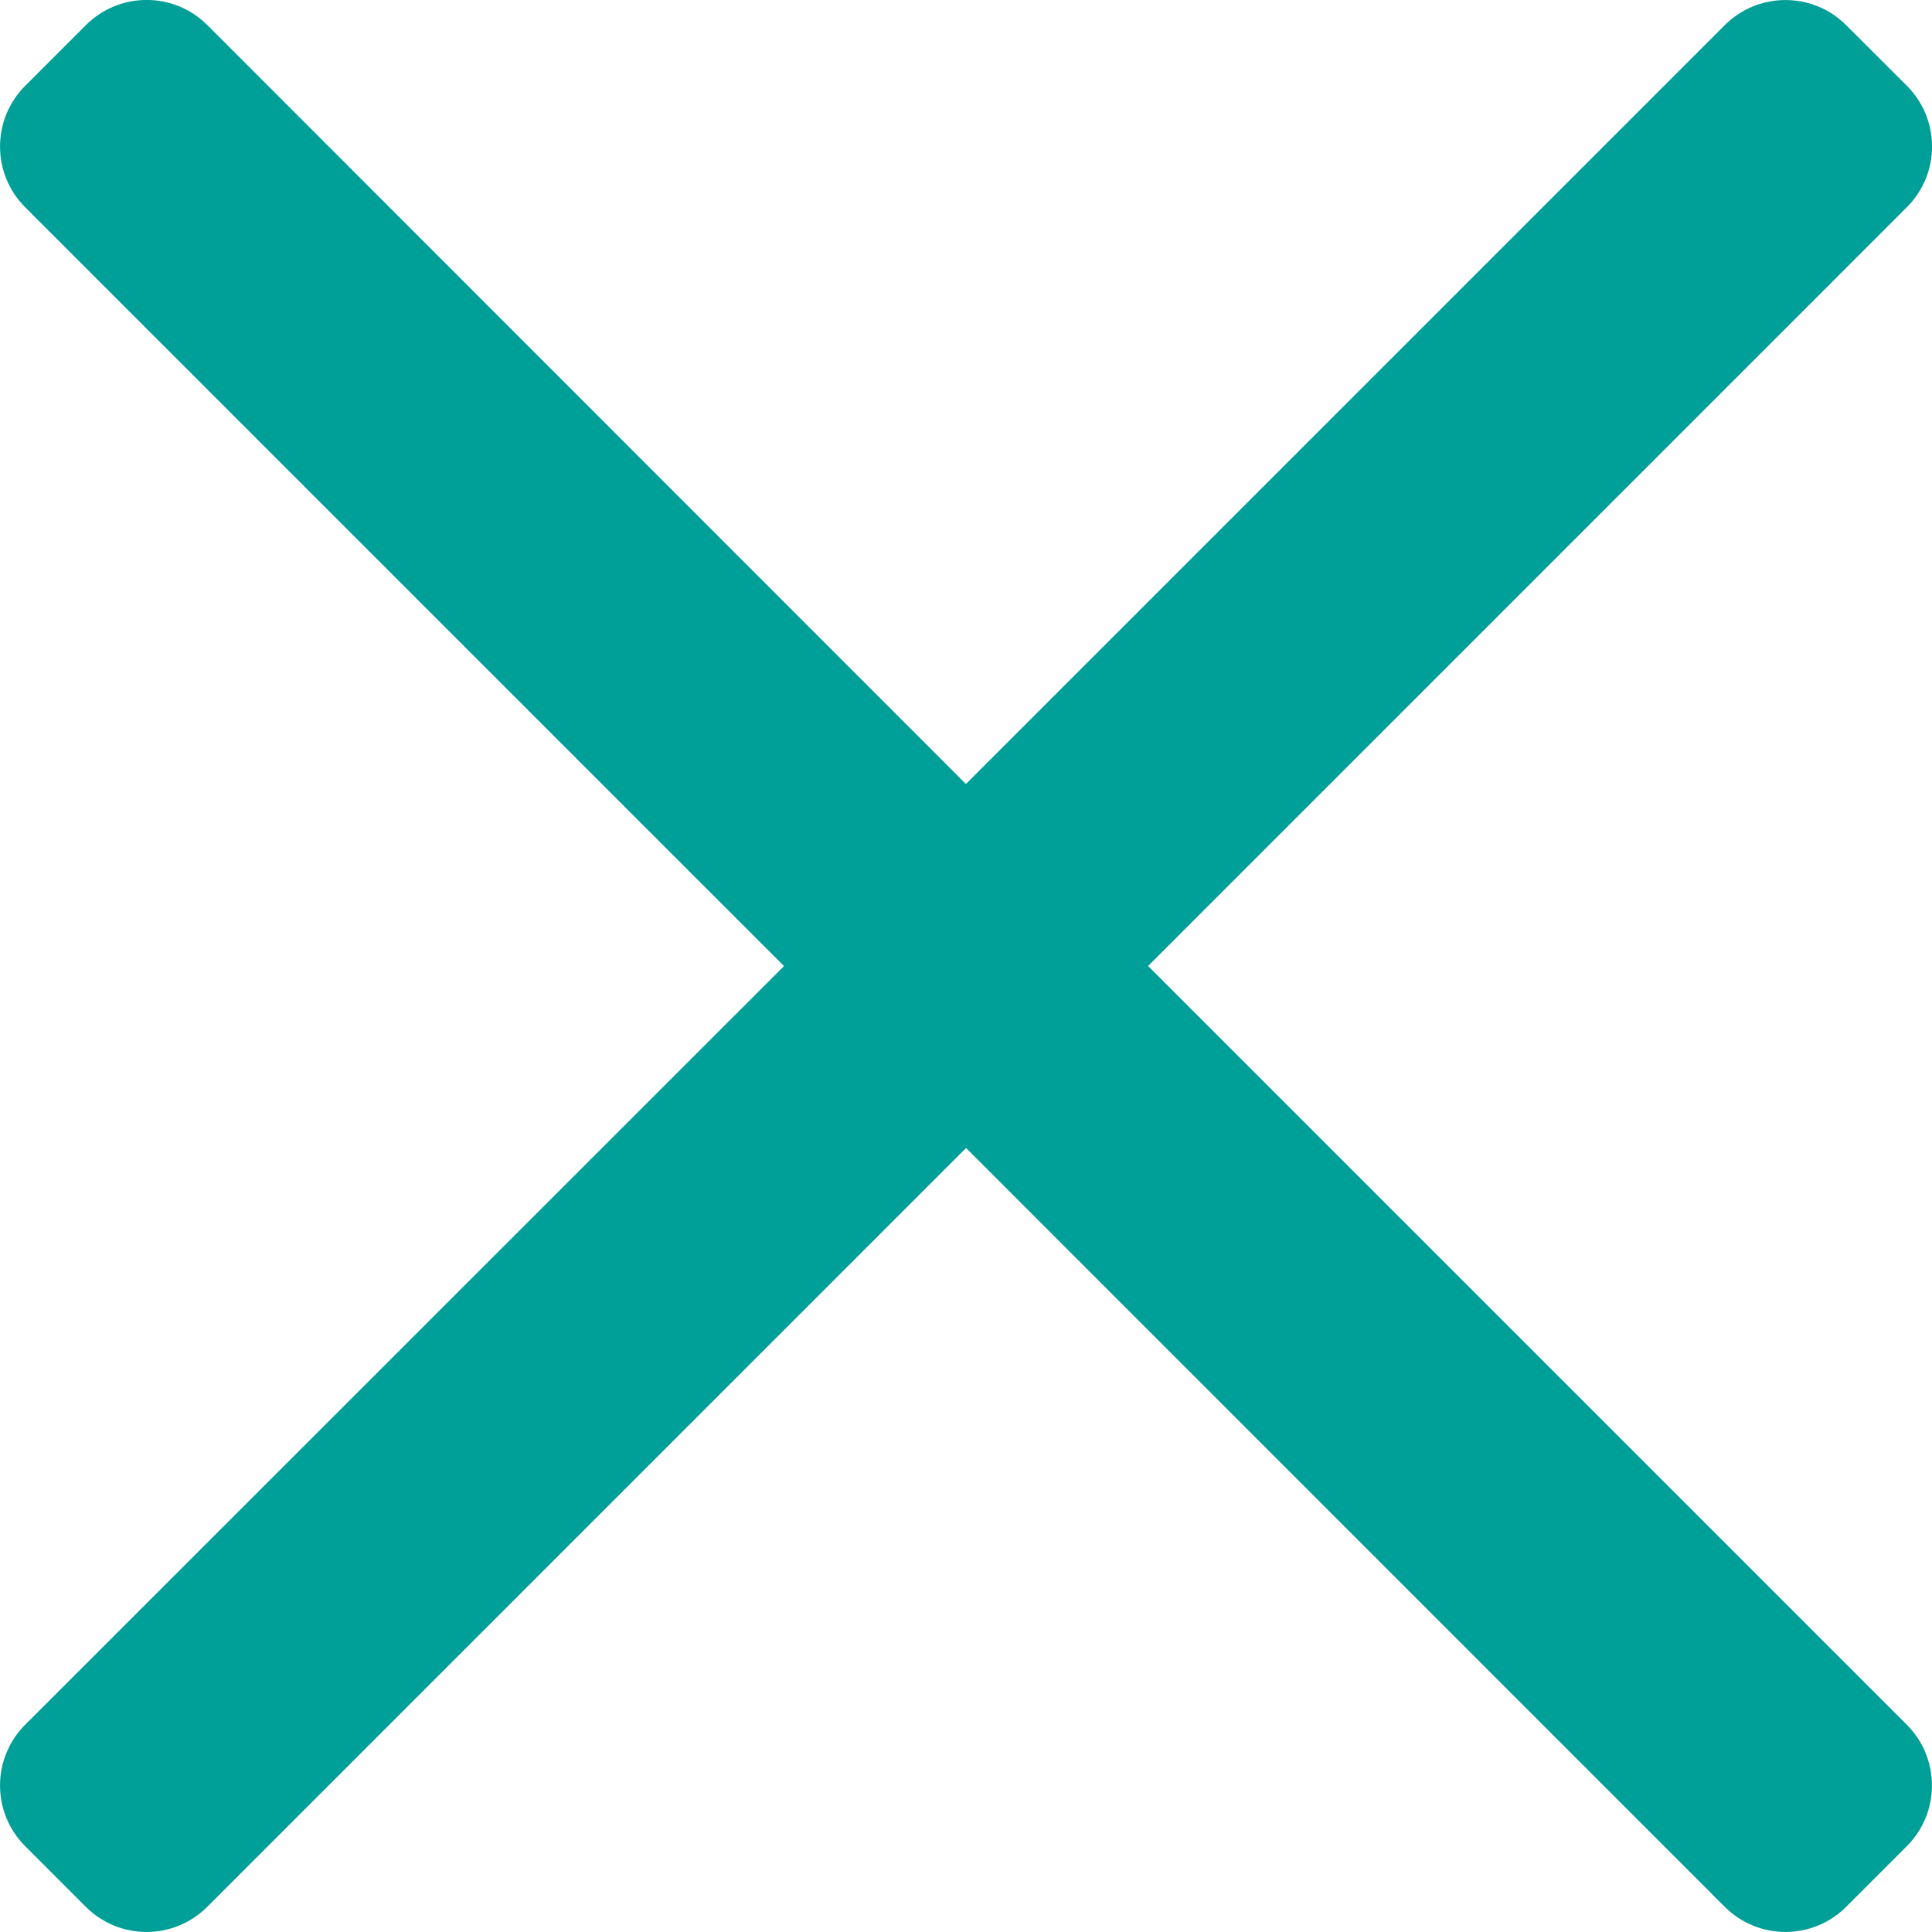
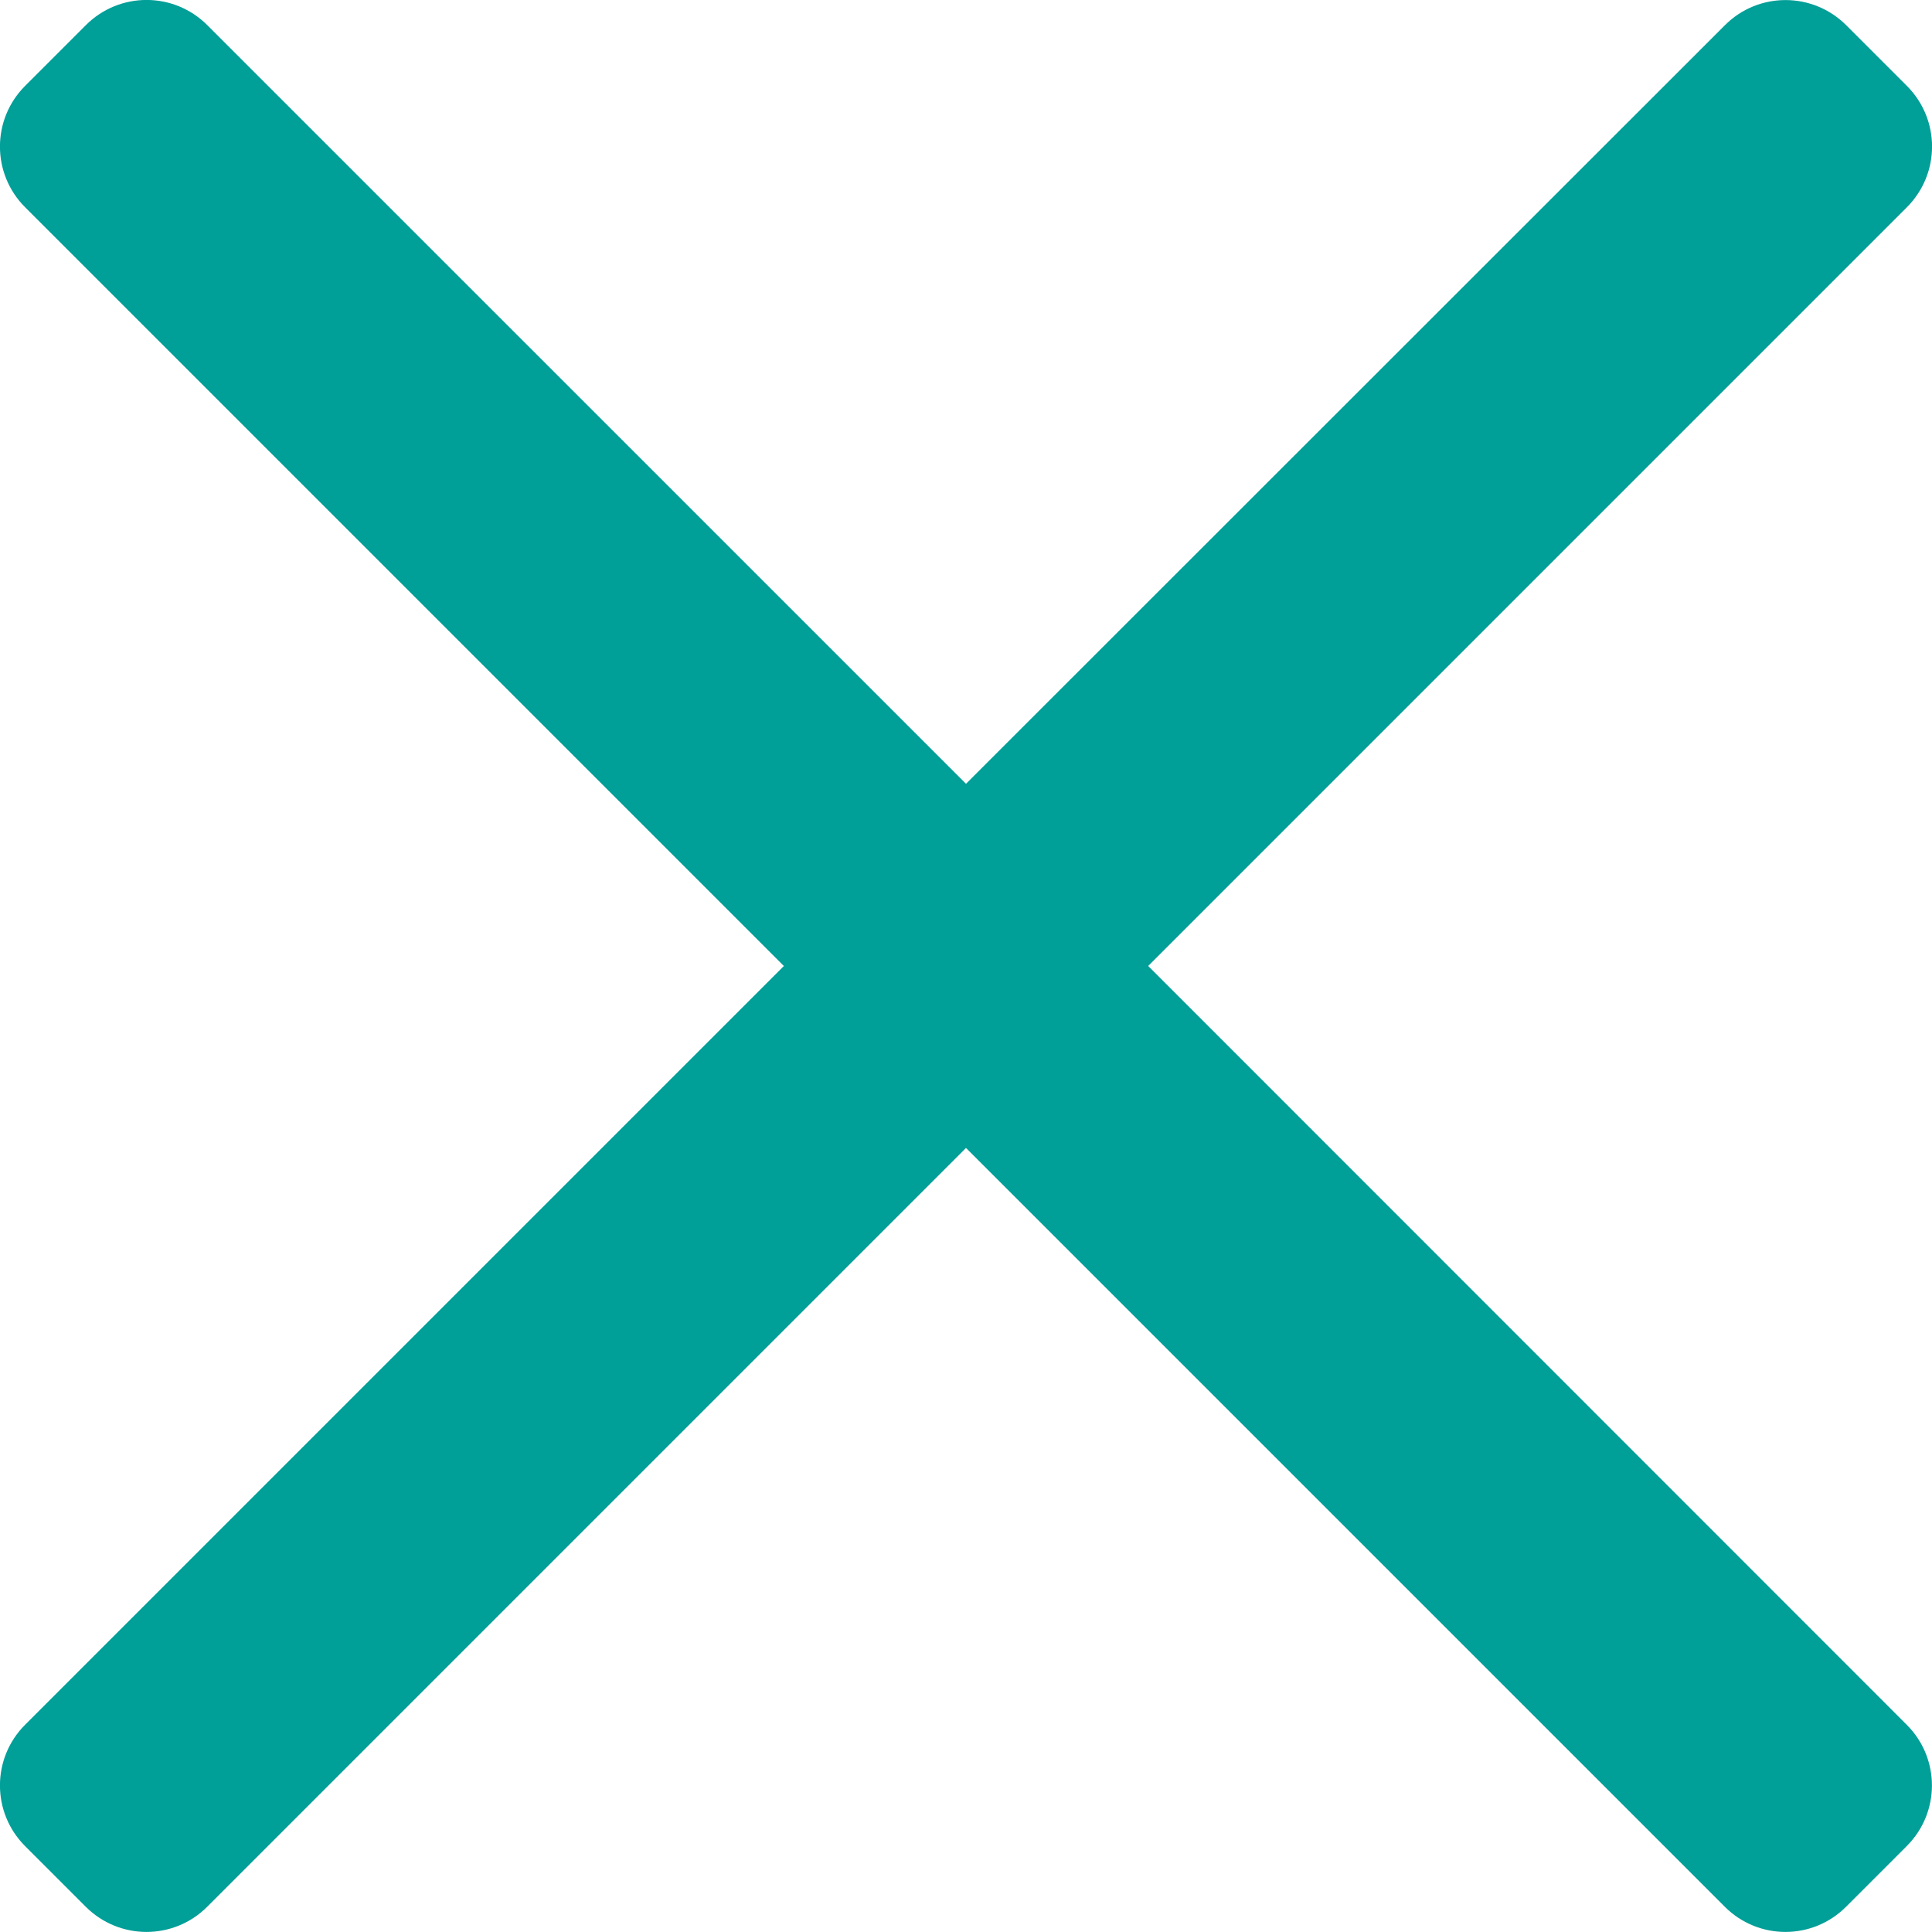
- <svg xmlns="http://www.w3.org/2000/svg" width="22.506" height="22.506" viewBox="0 0 22.506 22.506">
-   <path fill="#009F98" d="M13.374 11.253l8.84-8.84c.39-.39.39-1.023 0-1.413l-.708-.707c-.39-.39-1.024-.39-1.414 0l-8.84 8.84L2.415.292c-.39-.39-1.023-.39-1.414 0L.293 1c-.39.39-.39 1.024 0 1.414l8.84 8.84-8.84 8.838c-.39.39-.39 1.024 0 1.414l.707.707c.39.39 1.024.39 1.414 0l8.84-8.84 8.838 8.84c.39.39 1.024.39 1.414 0l.707-.707c.39-.39.39-1.024 0-1.414l-8.84-8.84z" />
+ <svg xmlns="http://www.w3.org/2000/svg" width="22" height="22" viewBox="0 0 22 22">
+   <path fill="#009F98" d="M13.074 11l8.64-8.64c.382-.382.382-1 0-1.382l-.69-.69c-.383-.383-1.002-.383-1.383 0L11 8.925 2.36.286c-.382-.382-1-.382-1.382 0L.286.978c-.382.382-.382 1 0 1.382L8.926 11l-8.64 8.64c-.382.382-.382 1 0 1.382l.69.69c.383.383 1.002.383 1.384 0l8.64-8.64 8.64 8.64c.382.383 1 .383 1.382 0l.69-.69c.383-.382.383-1 0-1.382L13.075 11z" />
</svg>
